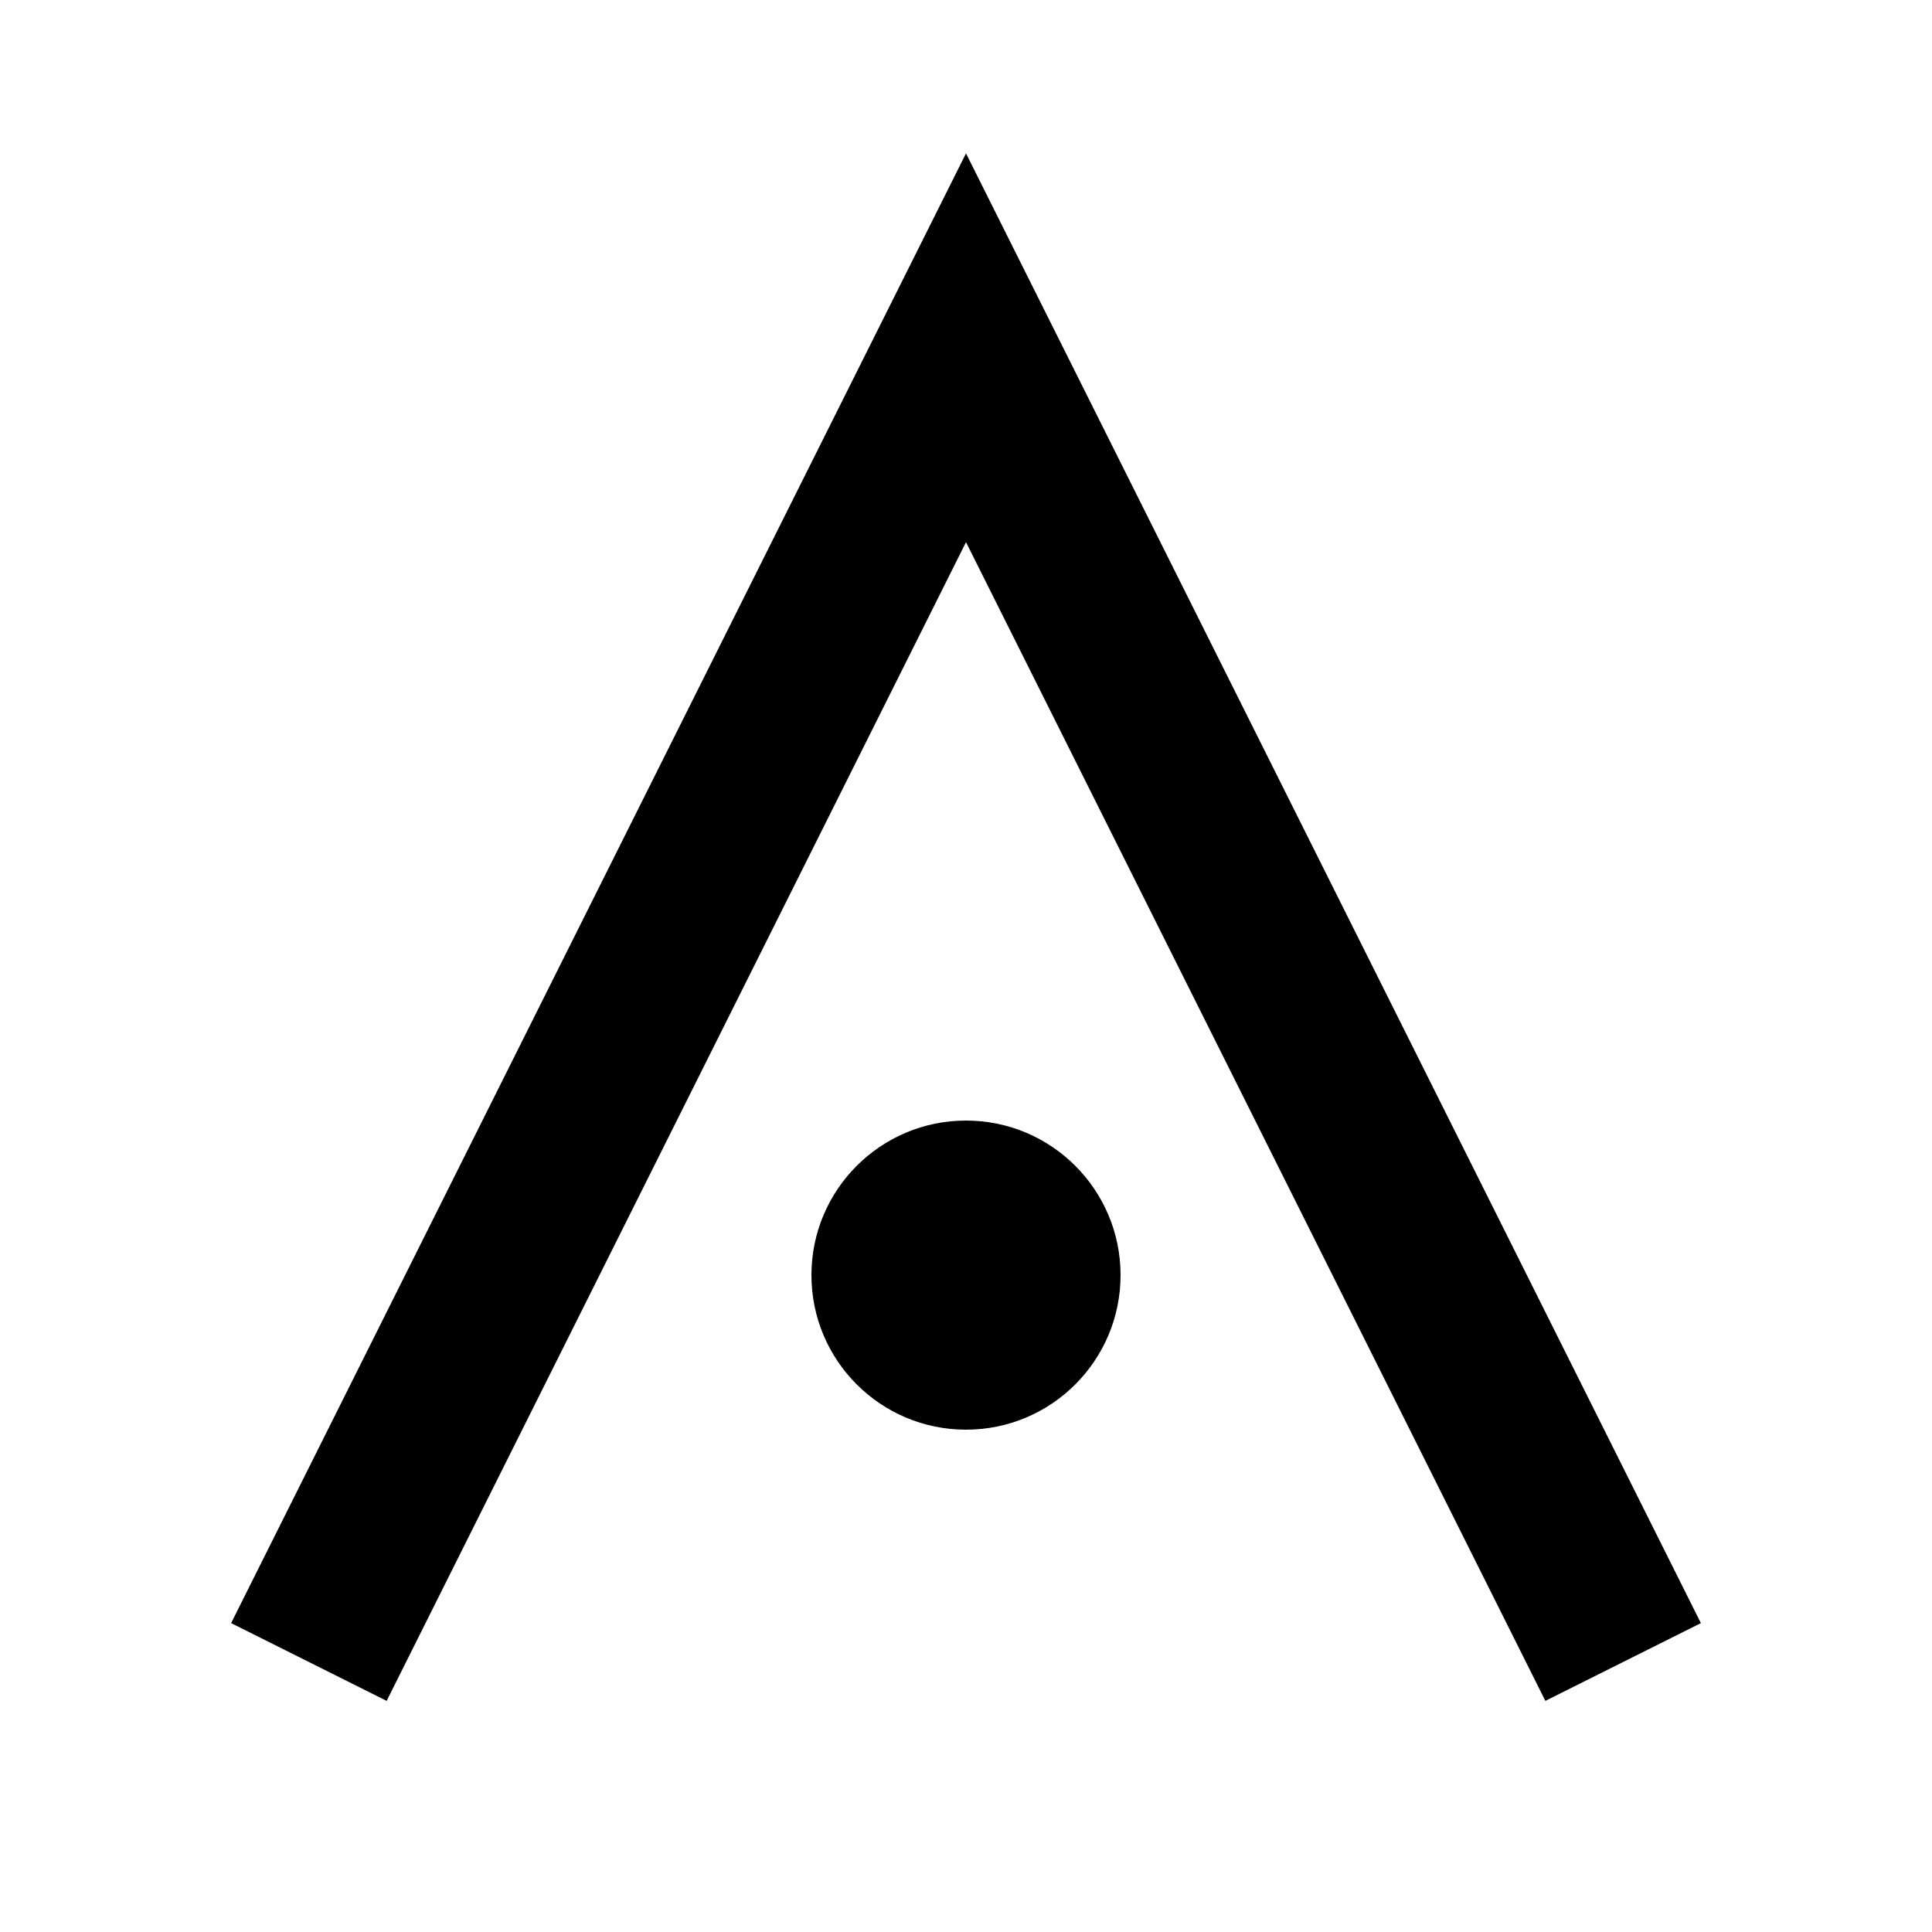
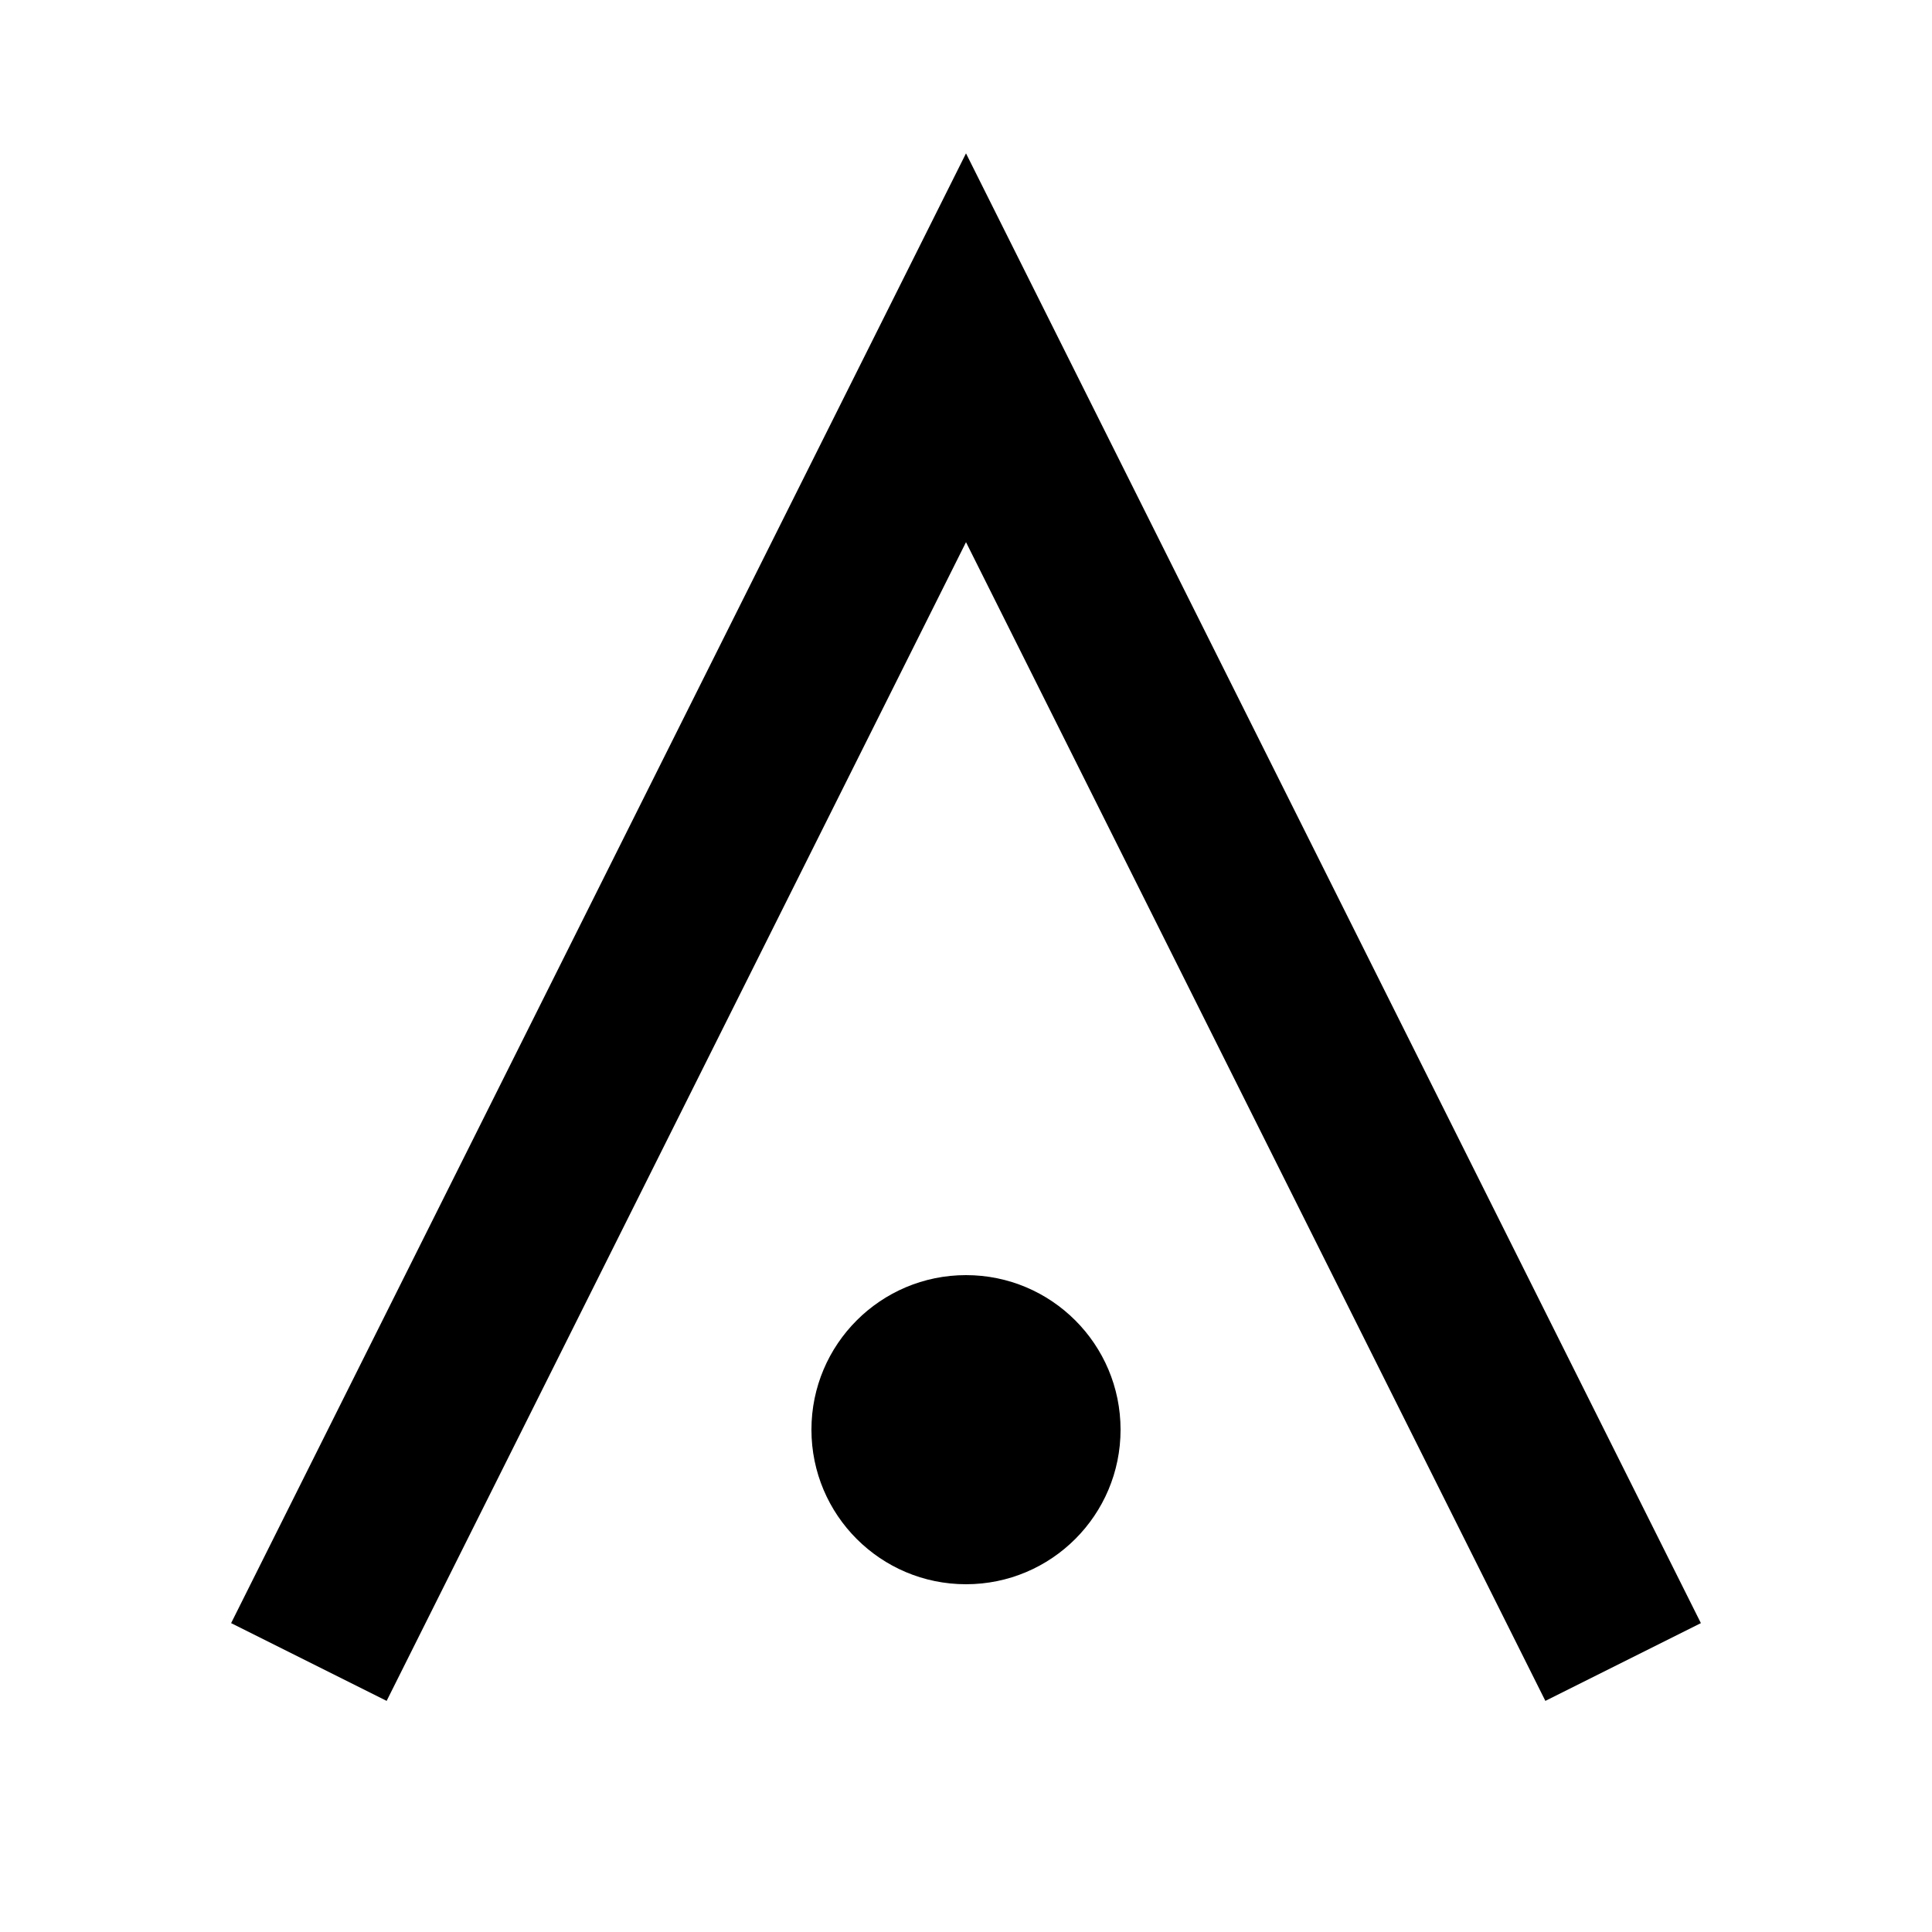
<svg xmlns="http://www.w3.org/2000/svg" viewBox="0 0 100 100" fill="none" stroke="currentColor" stroke-width="9" stroke-linecap="square" stroke-linejoin="miter">
  <path d="M 18 82 L 50 18 L 82 82" />
-   <circle cx="50" cy="66" r="8.0" fill="currentColor" stroke="none" />
+   <circle cx="50" cy="74" r="8.0" fill="currentColor" stroke="none" />
</svg>
